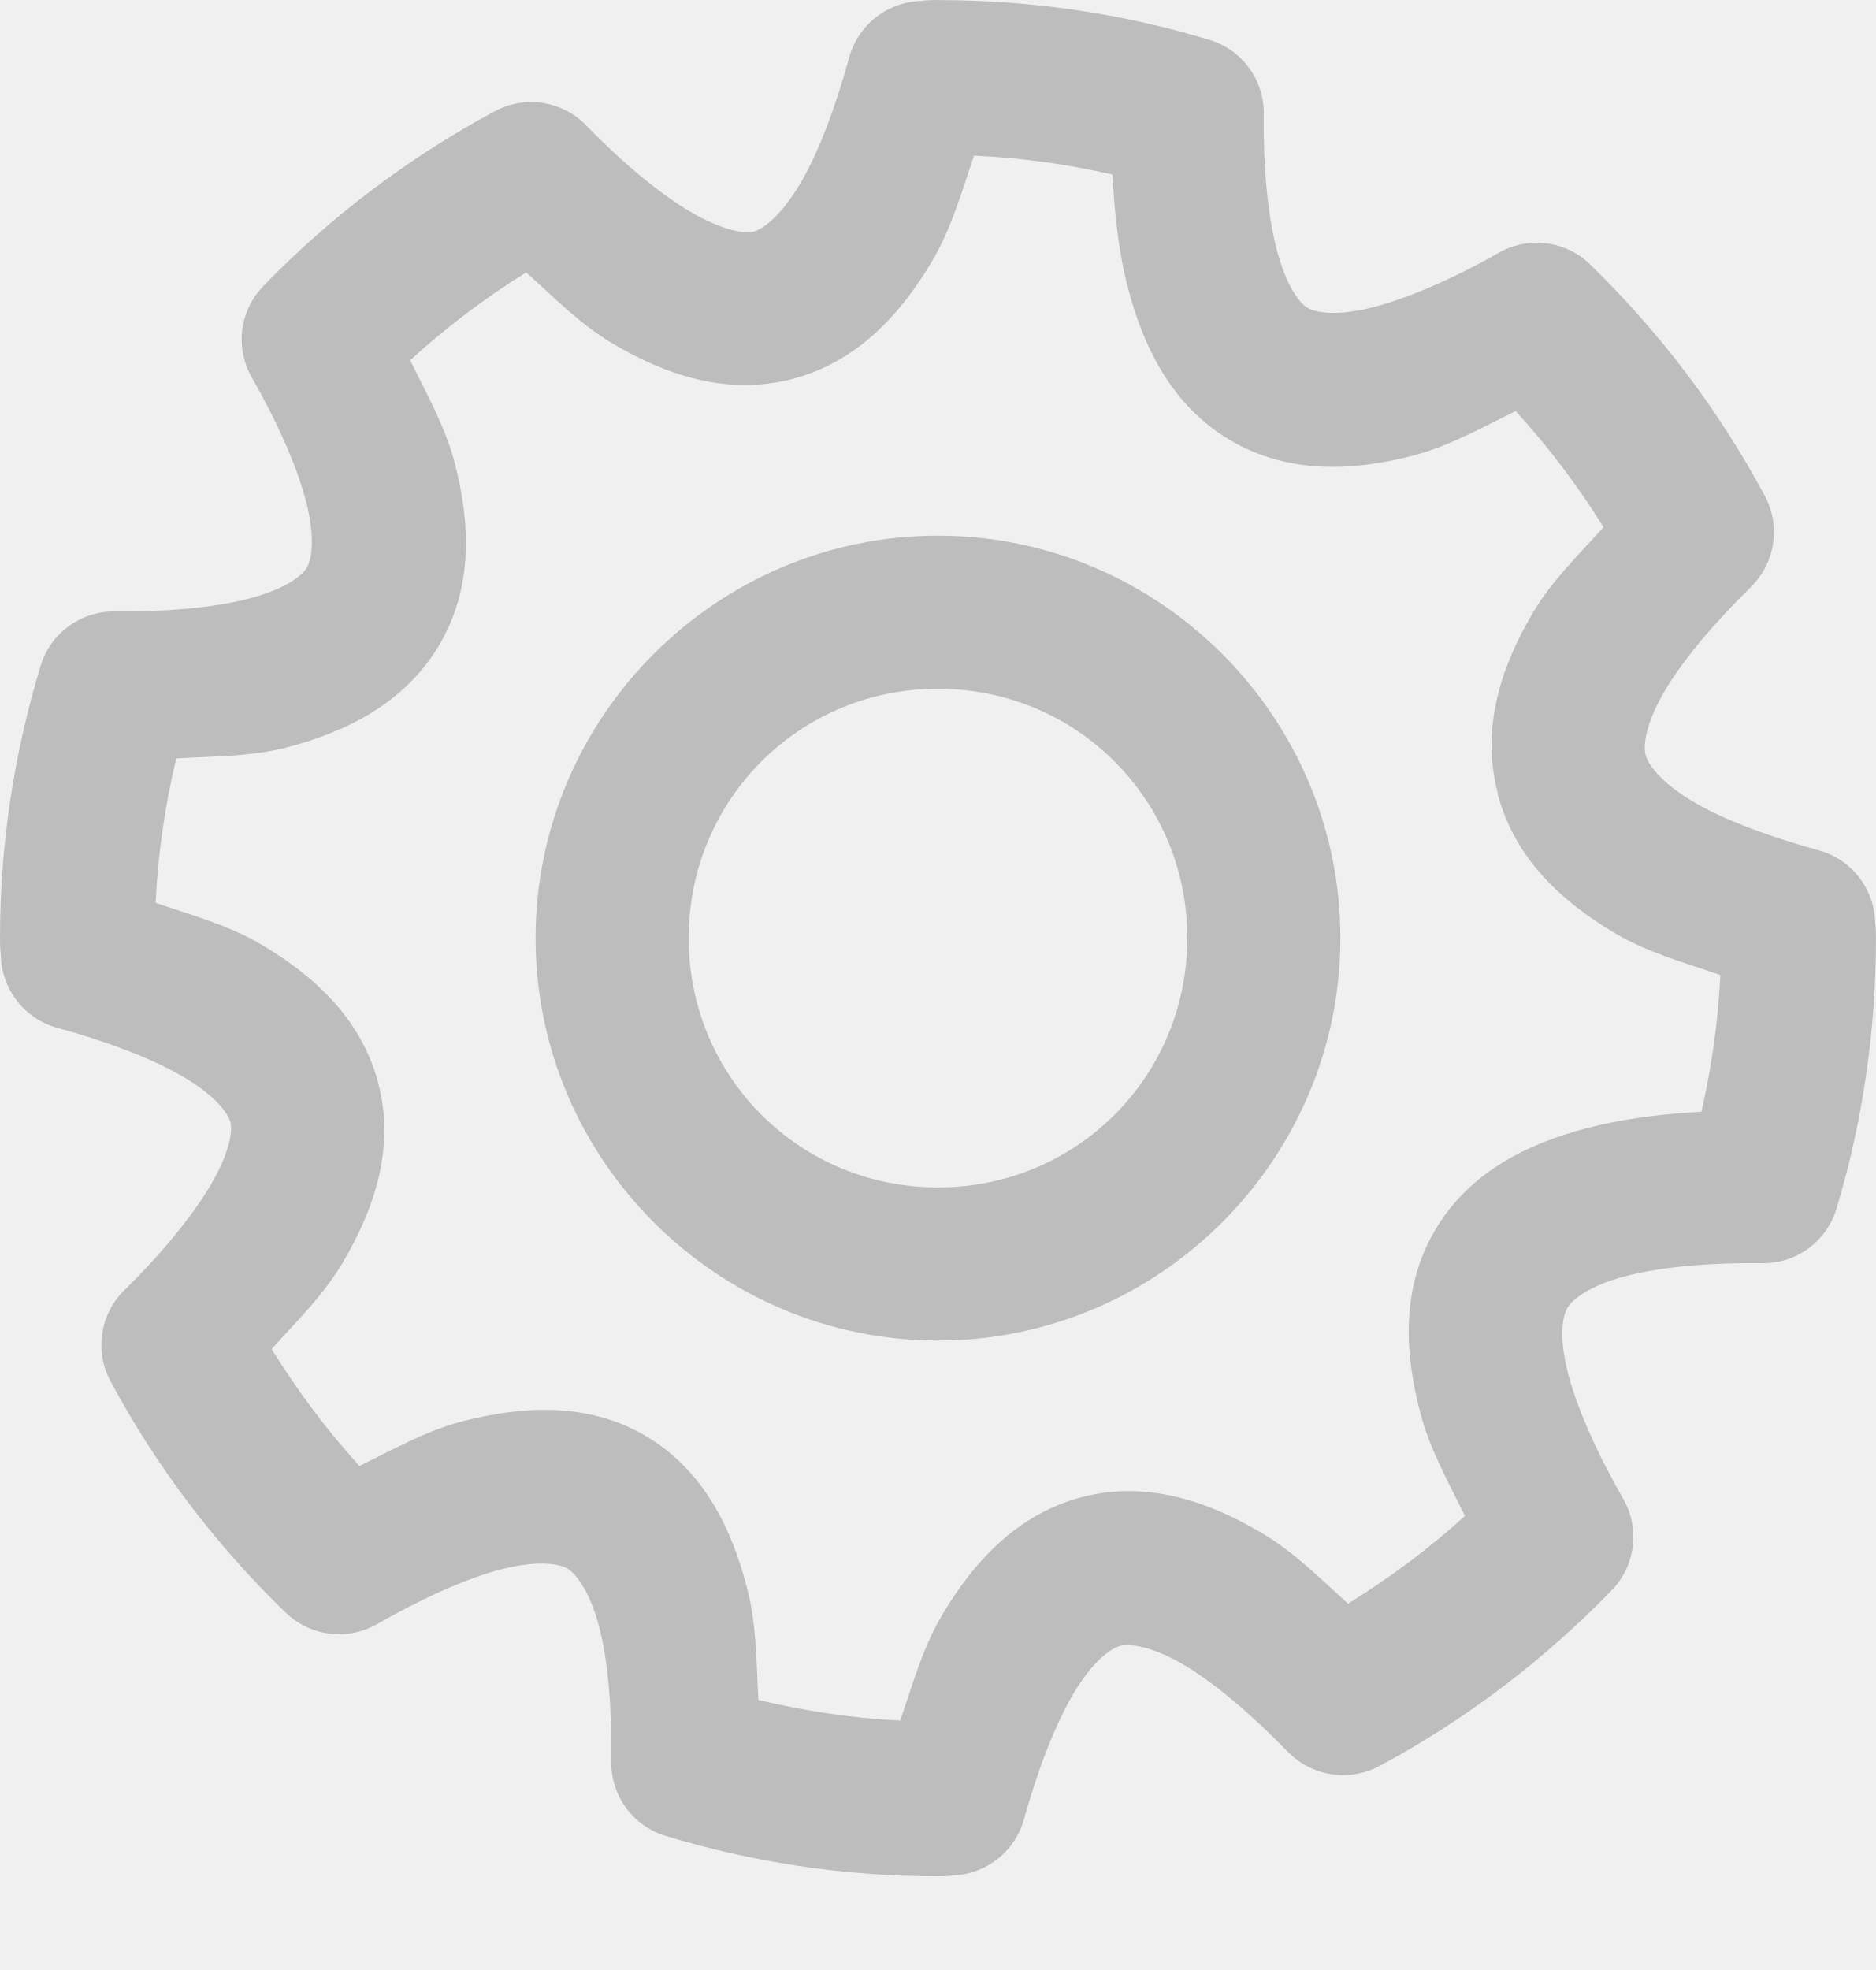
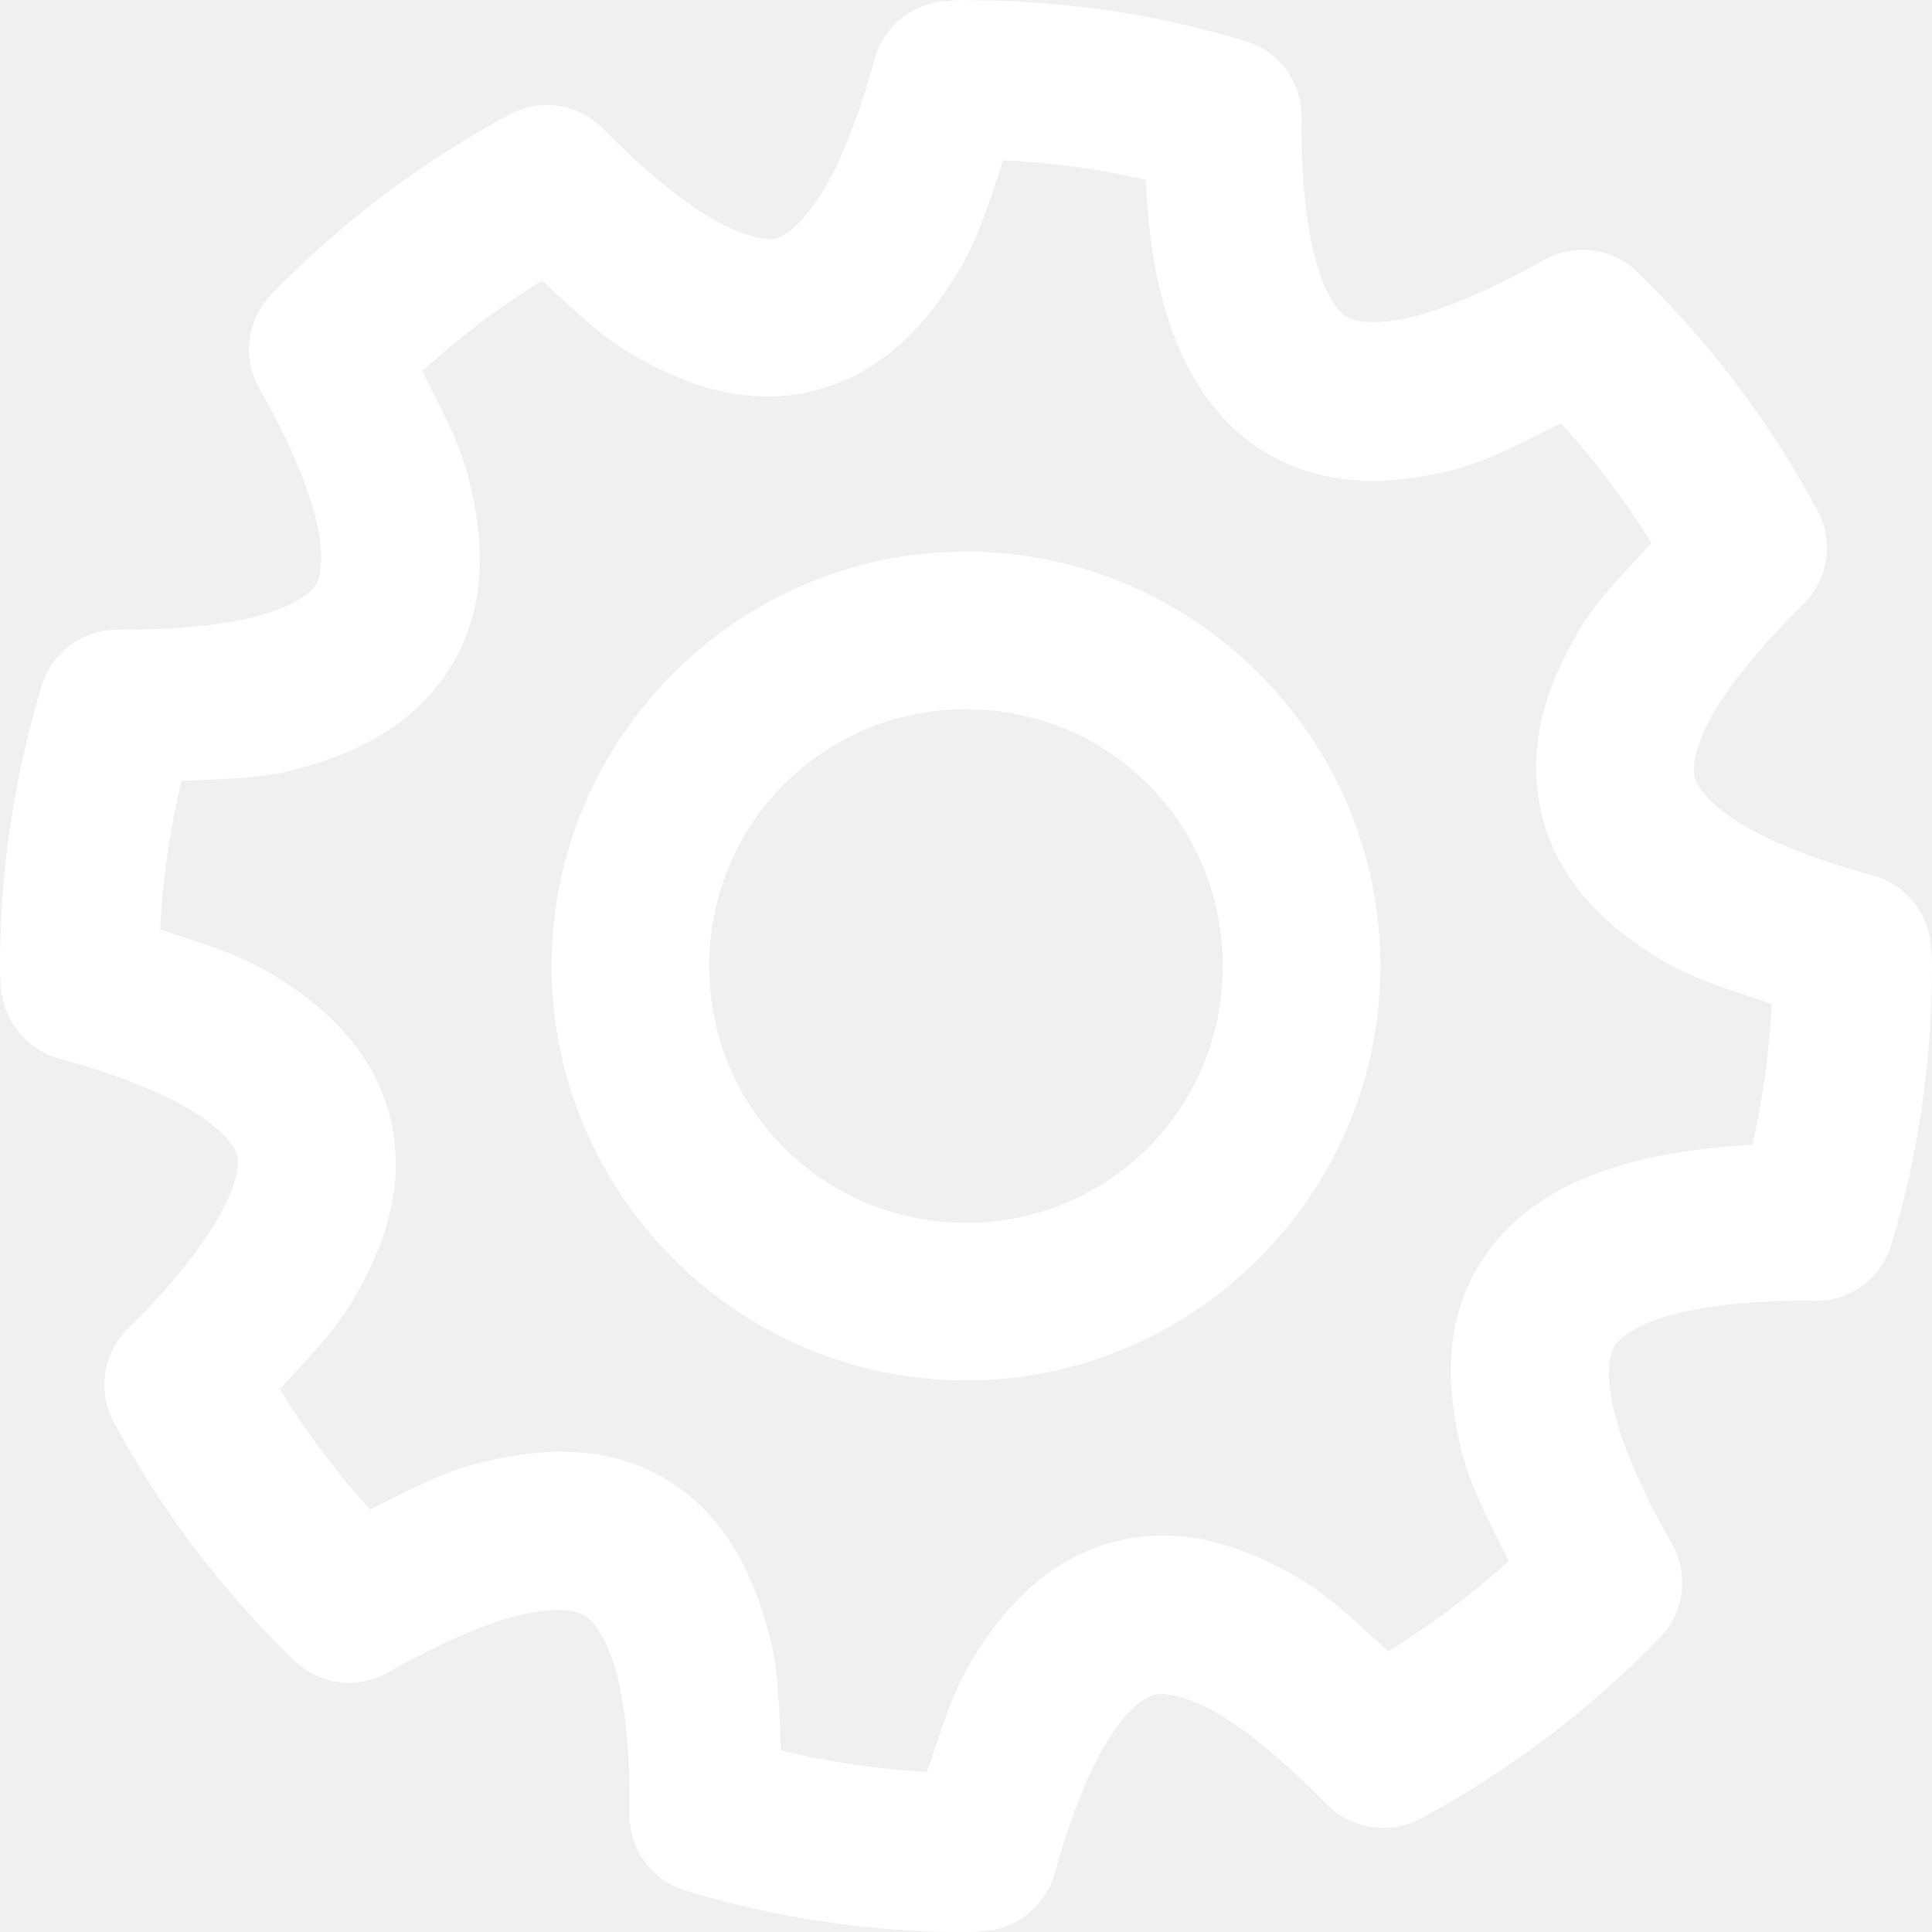
- <svg xmlns="http://www.w3.org/2000/svg" width="20" height="21" viewBox="0 0 20 21" fill="none">
-   <path d="M10 1.29066e-07C9.877 1.29066e-07 9.822 0.009 9.835 0.009V0.01C9.471 0.014 9.155 0.256 9.055 0.606C8.916 1.112 8.736 1.611 8.533 1.954C8.33 2.297 8.136 2.442 8.038 2.468C7.94 2.493 7.703 2.459 7.36 2.257C7.017 2.055 6.618 1.716 6.252 1.34V1.339C5.999 1.076 5.602 1.012 5.28 1.183C4.363 1.675 3.525 2.307 2.805 3.052V3.053C2.553 3.314 2.505 3.71 2.685 4.024C2.946 4.48 3.163 4.96 3.263 5.345C3.363 5.729 3.323 5.964 3.272 6.05C3.221 6.138 3.042 6.279 2.658 6.38C2.274 6.482 1.742 6.523 1.219 6.518C0.855 6.516 0.533 6.755 0.431 7.105C0.153 8.021 -4.26362e-08 8.991 -4.26362e-08 10.001C-4.26362e-08 10.123 0.009 10.183 0.009 10.175C0.013 10.539 0.255 10.856 0.605 10.955C1.111 11.093 1.611 11.277 1.953 11.478C2.295 11.678 2.432 11.867 2.456 11.963C2.482 12.06 2.447 12.289 2.246 12.632C2.044 12.975 1.704 13.383 1.329 13.751V13.75C1.07 14.001 1.007 14.392 1.172 14.712C1.665 15.633 2.297 16.466 3.042 17.187H3.043C3.302 17.441 3.698 17.494 4.014 17.316C4.471 17.055 4.955 16.829 5.344 16.729C5.731 16.629 5.963 16.67 6.049 16.72C6.135 16.771 6.288 16.958 6.388 17.343C6.489 17.728 6.524 18.258 6.517 18.782C6.514 19.143 6.748 19.465 7.095 19.57C8.011 19.849 8.989 20.001 10 20.001C10.127 20.001 10.169 19.992 10.138 19.992C10.5 19.989 10.818 19.746 10.916 19.396C11.056 18.89 11.243 18.392 11.448 18.048C11.653 17.704 11.844 17.57 11.943 17.545C12.041 17.52 12.278 17.545 12.62 17.746C12.963 17.949 13.361 18.294 13.729 18.673H13.73C13.983 18.935 14.38 18.998 14.702 18.828C15.627 18.333 16.463 17.695 17.186 16.949C17.438 16.687 17.485 16.291 17.305 15.977C17.043 15.521 16.82 15.035 16.719 14.647C16.617 14.26 16.658 14.029 16.71 13.942C16.762 13.853 16.944 13.704 17.333 13.603C17.721 13.501 18.255 13.459 18.781 13.465V13.466C19.147 13.473 19.471 13.237 19.578 12.888C19.853 11.976 20 11.004 20 10.001C20 9.877 19.991 9.827 19.991 9.845C19.988 9.482 19.745 9.164 19.395 9.066C18.89 8.927 18.389 8.747 18.047 8.543C17.705 8.34 17.569 8.147 17.544 8.048C17.517 7.949 17.544 7.712 17.745 7.37C17.946 7.027 18.288 6.629 18.662 6.262V6.261C18.924 6.009 18.988 5.612 18.817 5.29C18.325 4.371 17.693 3.537 16.948 2.815V2.814C16.687 2.564 16.29 2.516 15.976 2.696C15.519 2.957 15.032 3.173 14.646 3.273C14.261 3.374 14.029 3.334 13.941 3.282C13.85 3.229 13.712 3.045 13.611 2.659C13.51 2.273 13.467 1.747 13.473 1.22L13.474 1.219C13.479 0.852 13.24 0.525 12.887 0.423C11.97 0.146 11.004 0.001 10 0.001L10 1.29066e-07ZM10.385 1.659C10.892 1.682 11.383 1.751 11.861 1.861C11.882 2.267 11.922 2.674 12.026 3.071C12.186 3.683 12.486 4.322 13.116 4.693C13.747 5.064 14.447 5.017 15.06 4.858C15.451 4.757 15.799 4.557 16.159 4.382C16.508 4.765 16.82 5.176 17.095 5.619C16.828 5.918 16.536 6.198 16.334 6.546C16.015 7.09 15.783 7.745 15.967 8.452V8.461C16.15 9.166 16.671 9.623 17.213 9.945C17.564 10.154 17.957 10.261 18.341 10.394C18.317 10.892 18.247 11.38 18.139 11.851C17.732 11.873 17.318 11.922 16.92 12.026C16.305 12.185 15.669 12.484 15.298 13.116C14.927 13.748 14.981 14.446 15.142 15.06C15.243 15.45 15.443 15.8 15.618 16.159C15.234 16.51 14.816 16.819 14.372 17.095C14.077 16.829 13.8 16.547 13.454 16.343C12.91 16.02 12.249 15.774 11.539 15.958C10.832 16.141 10.369 16.669 10.046 17.213C9.837 17.563 9.73 17.958 9.597 18.341C9.078 18.316 8.574 18.237 8.085 18.121C8.063 17.721 8.067 17.32 7.965 16.93C7.807 16.318 7.514 15.678 6.884 15.307C6.253 14.936 5.545 14.993 4.931 15.151C4.539 15.252 4.193 15.452 3.832 15.627C3.482 15.243 3.171 14.825 2.896 14.381C3.163 14.083 3.453 13.802 3.657 13.454C3.977 12.91 4.217 12.256 4.033 11.548C3.85 10.842 3.321 10.383 2.778 10.064C2.429 9.859 2.039 9.754 1.659 9.624C1.684 9.097 1.76 8.583 1.879 8.084C2.278 8.061 2.682 8.067 3.071 7.964C3.681 7.803 4.314 7.501 4.684 6.874C5.055 6.244 5.007 5.551 4.849 4.939C4.748 4.549 4.547 4.199 4.373 3.84C4.756 3.491 5.166 3.179 5.61 2.904C5.908 3.171 6.189 3.461 6.536 3.665C7.081 3.986 7.735 4.224 8.443 4.041C9.15 3.858 9.614 3.33 9.936 2.786C10.145 2.434 10.253 2.043 10.385 1.658L10.385 1.659ZM10 5.71C7.64 5.71 5.71 7.641 5.71 10C5.71 12.36 7.64 14.29 10 14.29C12.36 14.29 14.29 12.36 14.29 10C14.29 7.641 12.36 5.71 10 5.71ZM10 7.342C11.477 7.342 12.658 8.524 12.658 10C12.658 11.477 11.477 12.658 10 12.658C8.523 12.658 7.342 11.477 7.342 10C7.342 8.524 8.523 7.342 10 7.342Z" fill="#BDBDBD" />
+ <svg xmlns="http://www.w3.org/2000/svg" width="12" height="12" viewBox="0 0 12 12" fill="none">
+   <path d="M6 7.74395e-08C5.926 7.74395e-08 5.893 0.005 5.901 0.005V0.006C5.683 0.008 5.493 0.154 5.433 0.364C5.35 0.667 5.242 0.967 5.12 1.172C4.998 1.378 4.882 1.465 4.823 1.481C4.764 1.496 4.622 1.475 4.416 1.354C4.21 1.233 3.971 1.03 3.751 0.804V0.803C3.599 0.645 3.361 0.607 3.168 0.71C2.618 1.005 2.115 1.384 1.683 1.831V1.832C1.532 1.989 1.503 2.226 1.611 2.414C1.768 2.688 1.898 2.976 1.958 3.207C2.018 3.437 1.994 3.579 1.963 3.63C1.933 3.683 1.825 3.767 1.595 3.828C1.364 3.889 1.045 3.914 0.731 3.911C0.513 3.91 0.32 4.053 0.258 4.263C0.092 4.813 -2.55817e-08 5.394 -2.55817e-08 6.001C-2.55817e-08 6.074 0.005 6.11 0.005 6.105C0.008 6.323 0.153 6.513 0.363 6.573C0.667 6.656 0.967 6.766 1.172 6.887C1.377 7.007 1.46 7.12 1.474 7.178C1.489 7.236 1.468 7.373 1.347 7.579C1.226 7.785 1.023 8.03 0.797 8.25V8.25C0.642 8.401 0.604 8.635 0.703 8.827C0.999 9.38 1.378 9.879 1.825 10.312H1.826C1.981 10.465 2.219 10.496 2.408 10.389C2.682 10.233 2.973 10.098 3.206 10.037C3.439 9.977 3.578 10.002 3.629 10.032C3.681 10.063 3.773 10.175 3.833 10.406C3.893 10.637 3.914 10.955 3.91 11.269C3.908 11.486 4.049 11.679 4.257 11.742C4.806 11.909 5.394 12.001 6 12.001C6.076 12.001 6.101 11.995 6.083 11.995C6.3 11.993 6.491 11.848 6.55 11.638C6.634 11.334 6.746 11.035 6.869 10.829C6.992 10.623 7.106 10.542 7.166 10.527C7.224 10.512 7.367 10.527 7.572 10.648C7.778 10.77 8.017 10.977 8.237 11.204H8.238C8.39 11.361 8.628 11.399 8.821 11.297C9.376 11 9.878 10.617 10.312 10.169C10.463 10.012 10.491 9.775 10.383 9.586C10.226 9.313 10.092 9.021 10.031 8.788C9.97 8.556 9.995 8.417 10.026 8.365C10.057 8.312 10.167 8.222 10.4 8.162C10.633 8.101 10.953 8.075 11.268 8.079V8.08C11.488 8.084 11.683 7.942 11.747 7.733C11.912 7.185 12 6.602 12 6.001C12 5.926 11.995 5.896 11.995 5.907C11.992 5.689 11.847 5.498 11.637 5.439C11.334 5.356 11.033 5.248 10.828 5.126C10.623 5.004 10.541 4.888 10.526 4.829C10.51 4.77 10.526 4.627 10.647 4.422C10.768 4.216 10.973 3.977 11.197 3.757V3.756C11.355 3.605 11.393 3.367 11.29 3.174C10.995 2.622 10.616 2.122 10.169 1.689V1.689C10.012 1.538 9.774 1.509 9.585 1.617C9.311 1.774 9.019 1.904 8.788 1.964C8.557 2.024 8.417 2 8.365 1.969C8.31 1.937 8.227 1.827 8.166 1.596C8.106 1.364 8.08 1.048 8.084 0.732L8.084 0.731C8.088 0.511 7.944 0.315 7.732 0.254C7.182 0.088 6.602 0.001 6 0.001L6 7.74395e-08ZM6.231 0.995C6.535 1.009 6.83 1.051 7.116 1.116C7.129 1.36 7.153 1.604 7.215 1.842C7.312 2.21 7.492 2.593 7.87 2.816C8.248 3.039 8.668 3.01 9.036 2.915C9.27 2.854 9.48 2.734 9.696 2.629C9.905 2.859 10.092 3.106 10.257 3.372C10.097 3.551 9.922 3.719 9.8 3.927C9.609 4.254 9.47 4.647 9.58 5.071V5.076C9.69 5.5 10.002 5.774 10.328 5.967C10.538 6.092 10.774 6.157 11.005 6.237C10.99 6.535 10.948 6.828 10.884 7.111C10.639 7.124 10.391 7.153 10.152 7.215C9.783 7.311 9.402 7.49 9.179 7.87C8.956 8.249 8.989 8.667 9.085 9.036C9.146 9.27 9.266 9.48 9.371 9.696C9.14 9.906 8.89 10.091 8.623 10.257C8.446 10.098 8.28 9.928 8.073 9.806C7.746 9.612 7.349 9.465 6.924 9.575C6.499 9.685 6.221 10.001 6.027 10.328C5.902 10.538 5.838 10.775 5.758 11.005C5.447 10.99 5.144 10.943 4.851 10.873C4.838 10.633 4.84 10.392 4.779 10.158C4.684 9.791 4.508 9.407 4.13 9.184C3.752 8.961 3.327 8.996 2.959 9.091C2.723 9.151 2.516 9.271 2.299 9.376C2.089 9.146 1.902 8.895 1.738 8.628C1.898 8.45 2.072 8.281 2.194 8.073C2.386 7.746 2.53 7.354 2.42 6.929C2.31 6.505 1.993 6.23 1.667 6.038C1.457 5.915 1.224 5.852 0.995 5.774C1.01 5.458 1.056 5.15 1.127 4.85C1.367 4.837 1.609 4.84 1.842 4.778C2.209 4.682 2.588 4.501 2.81 4.124C3.033 3.746 3.004 3.331 2.909 2.963C2.849 2.73 2.728 2.519 2.624 2.304C2.853 2.095 3.099 1.907 3.366 1.743C3.545 1.903 3.713 2.077 3.922 2.199C4.249 2.391 4.641 2.534 5.066 2.425C5.49 2.315 5.768 1.998 5.962 1.671C6.087 1.46 6.152 1.226 6.231 0.995L6.231 0.995ZM6 3.426C4.584 3.426 3.426 4.584 3.426 6C3.426 7.416 4.584 8.574 6 8.574C7.416 8.574 8.574 7.416 8.574 6C8.574 4.584 7.416 3.426 6 3.426ZM6 4.405C6.886 4.405 7.595 5.114 7.595 6C7.595 6.886 6.886 7.595 6 7.595C5.114 7.595 4.405 6.886 4.405 6C4.405 5.114 5.114 4.405 6 4.405Z" fill="white" />
</svg>
